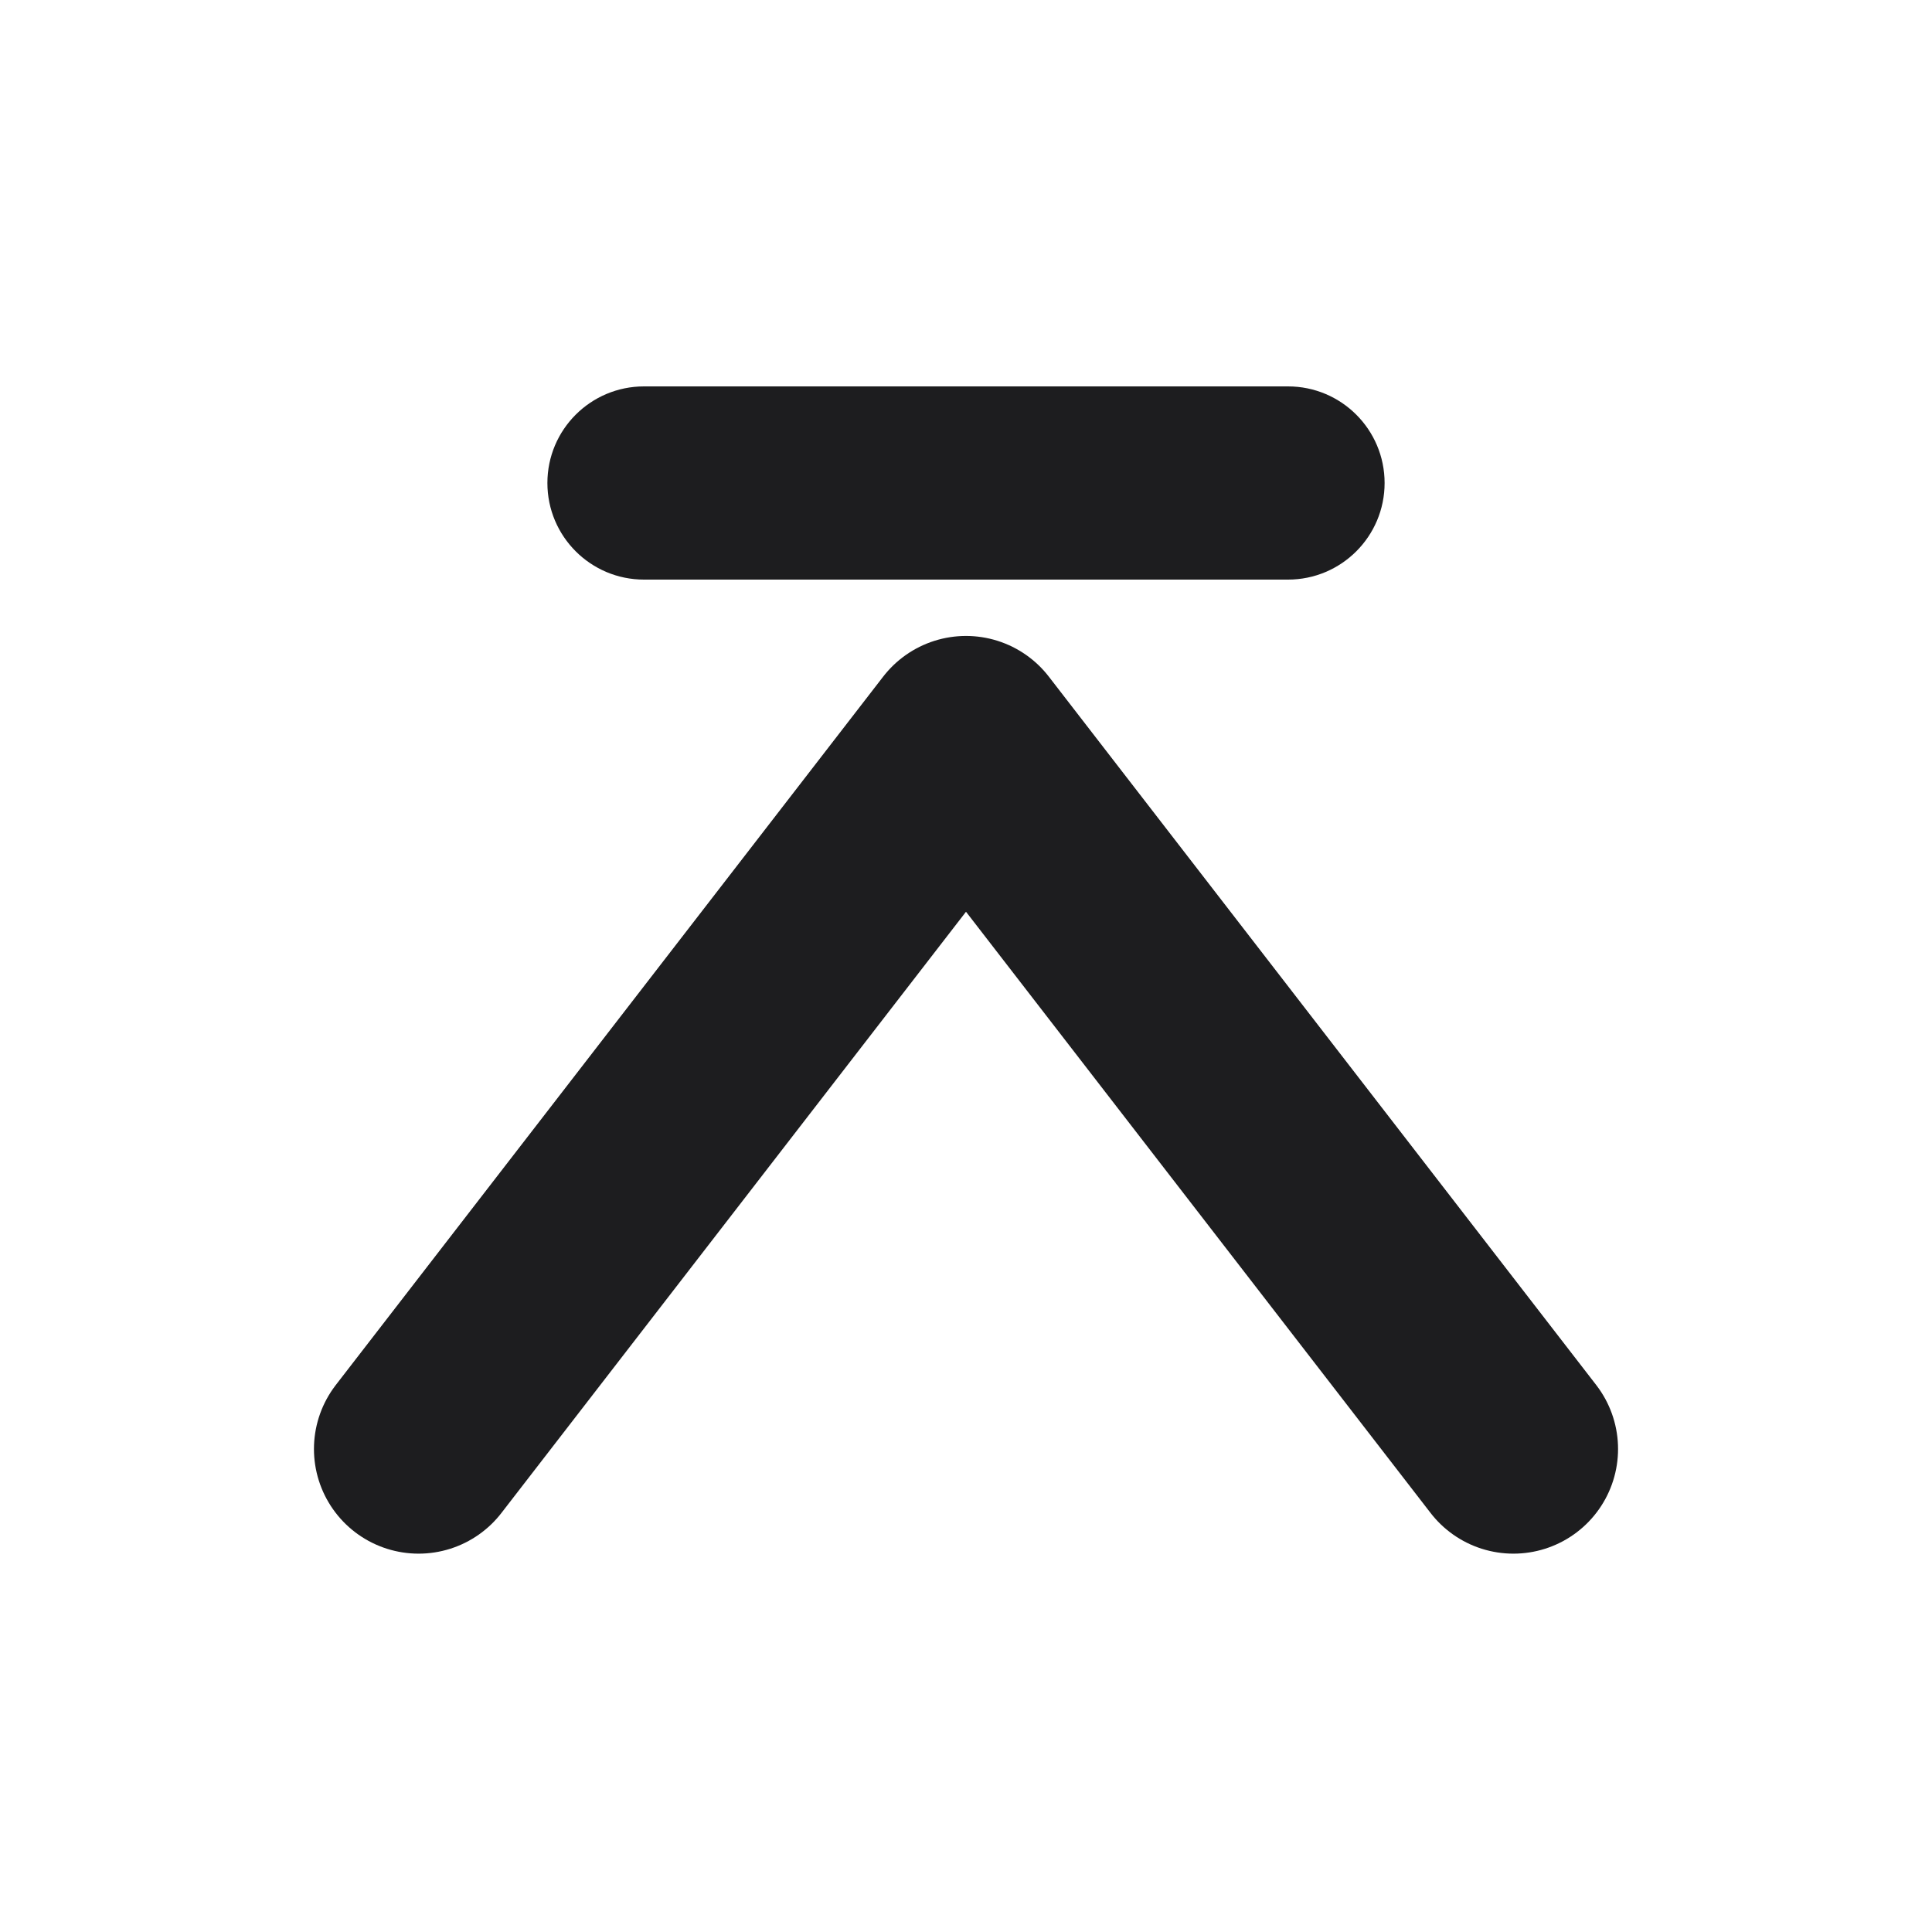
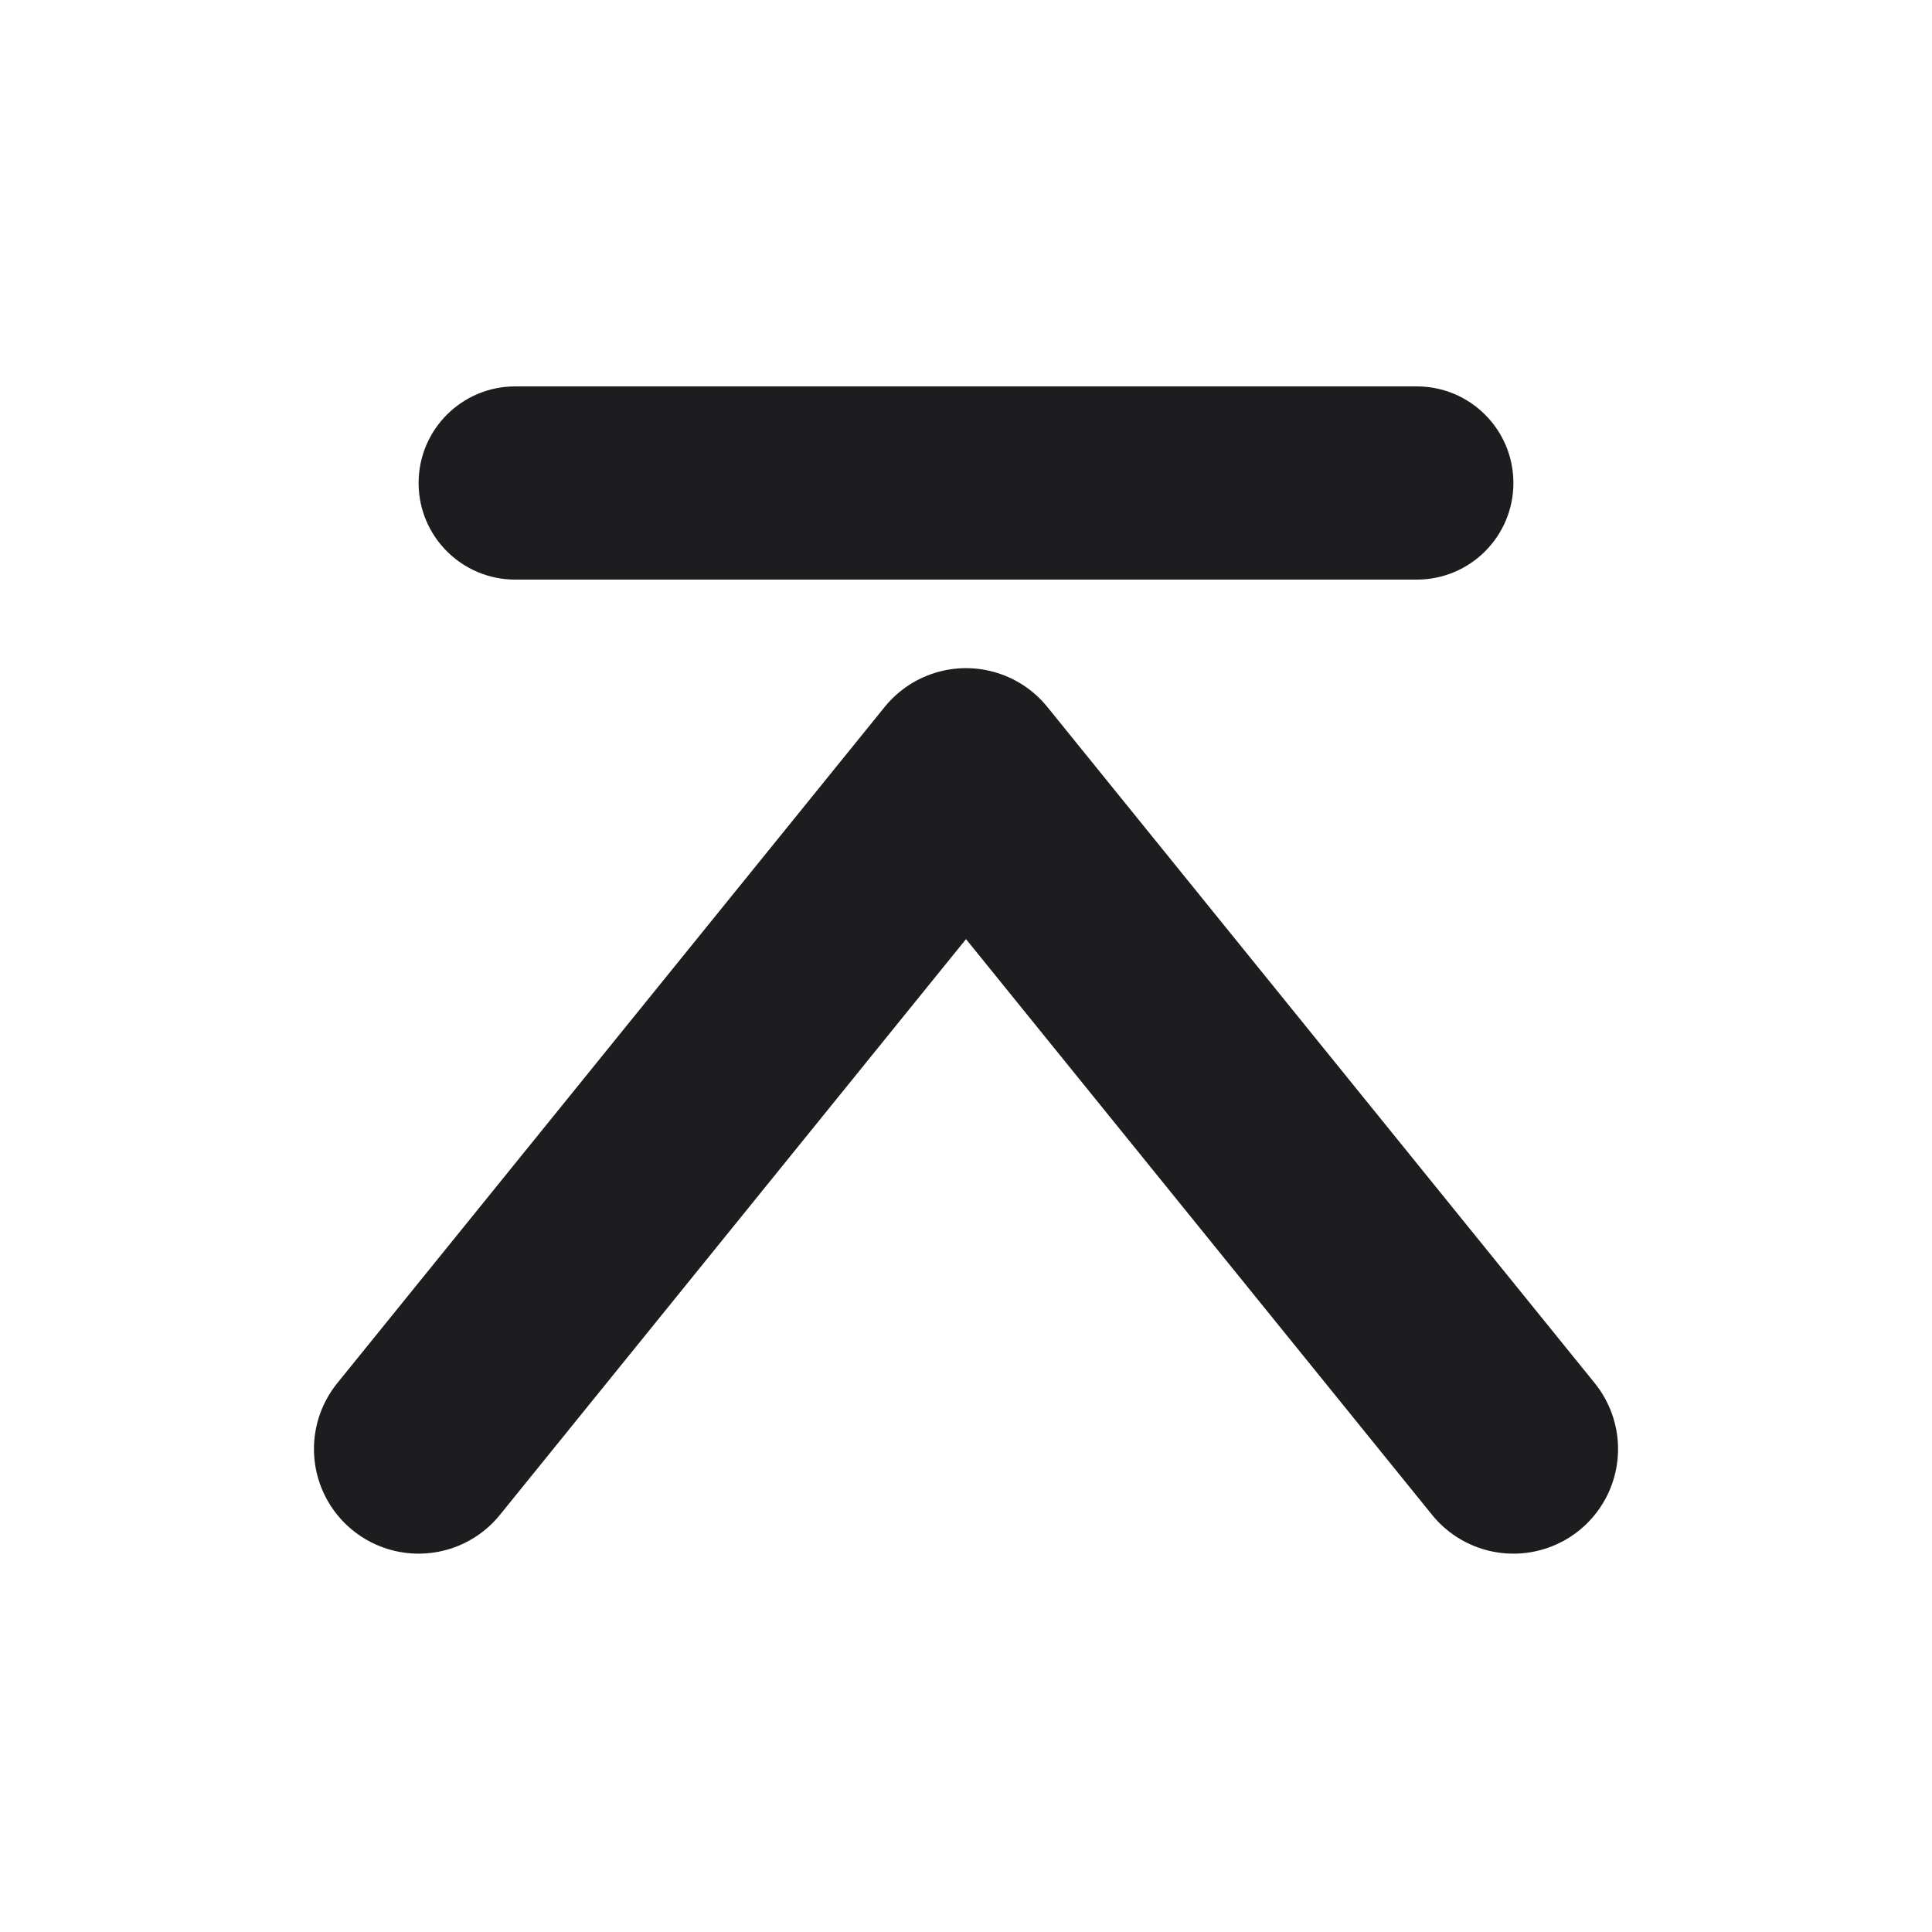
<svg xmlns="http://www.w3.org/2000/svg" viewBox="0 0 120 120" width="120" height="120">
-   <rect x="34" y="24" width="52" height="12" rx="6" fill="#1d1d1f" />
-   <path d="M26 90 L60 46 L94 90" fill="none" stroke="#1d1d1f" stroke-width="13" stroke-linecap="round" stroke-linejoin="round" />
+   <rect x="26" y="24" width="68" height="12" rx="6" fill="#1d1d1f" />
+   <path d="M26 90 L60 48 L94 90" fill="none" stroke="#1d1d1f" stroke-width="13" stroke-linecap="round" stroke-linejoin="round" />
</svg>
